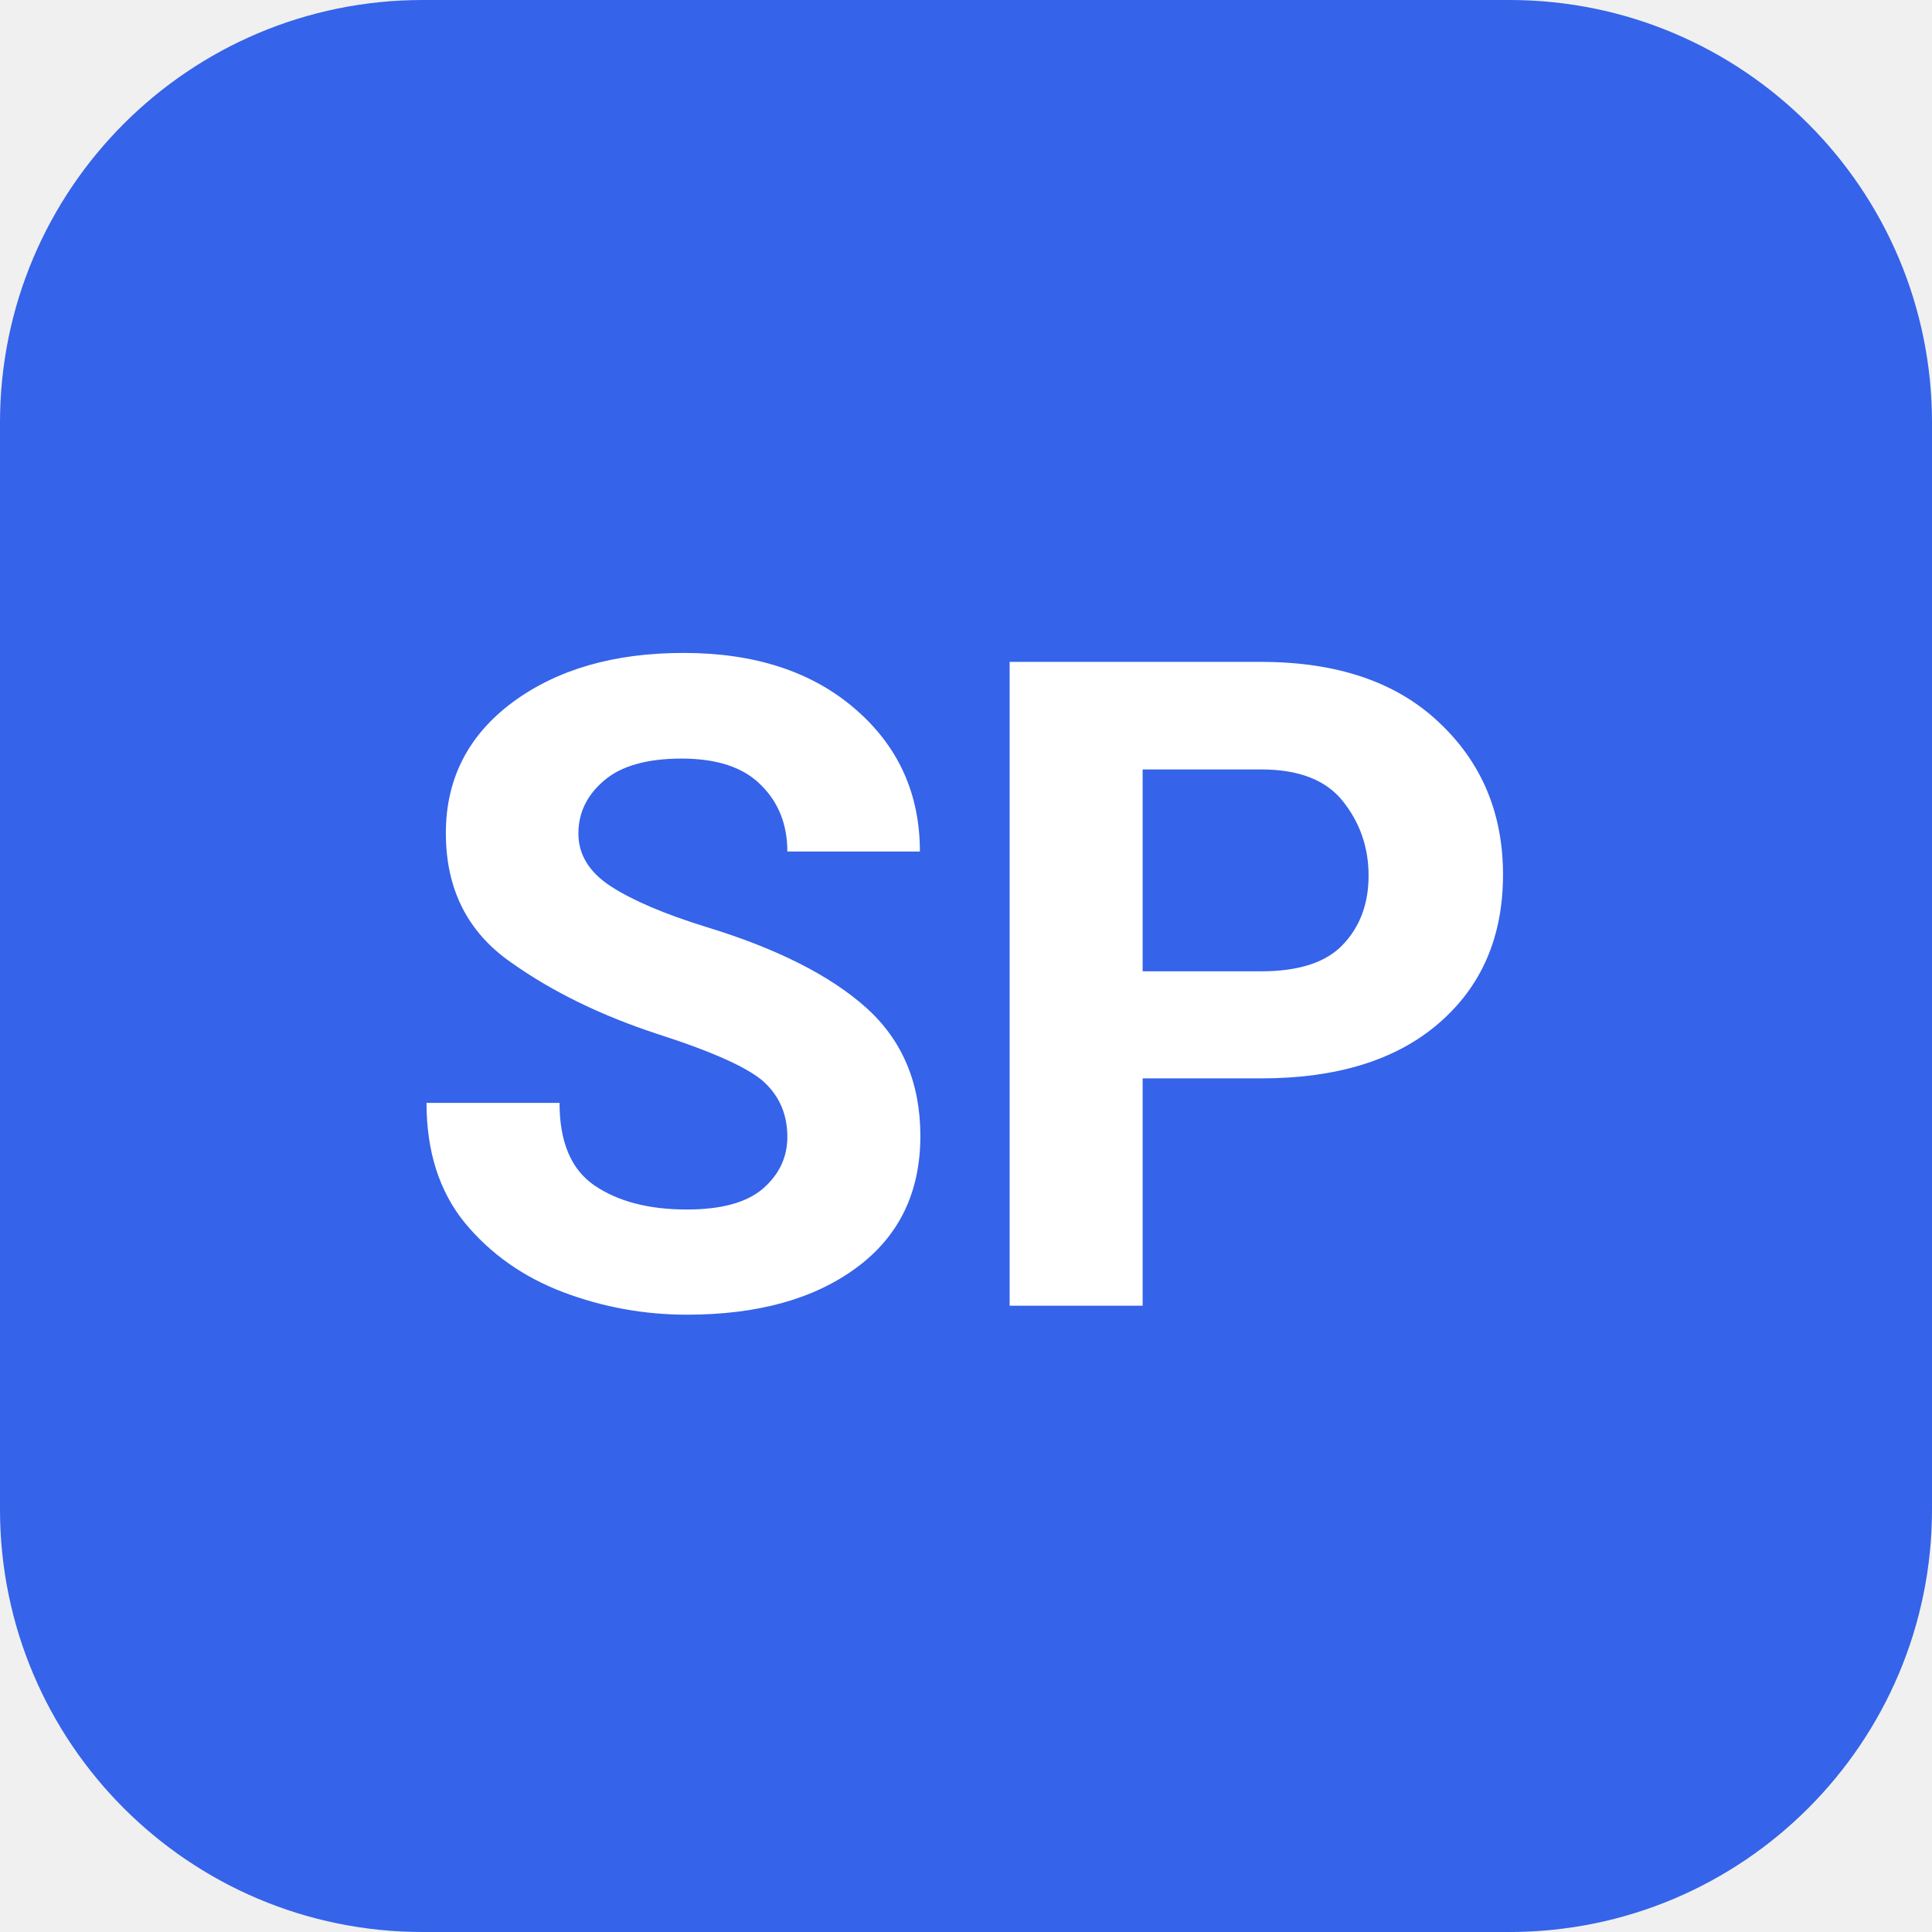
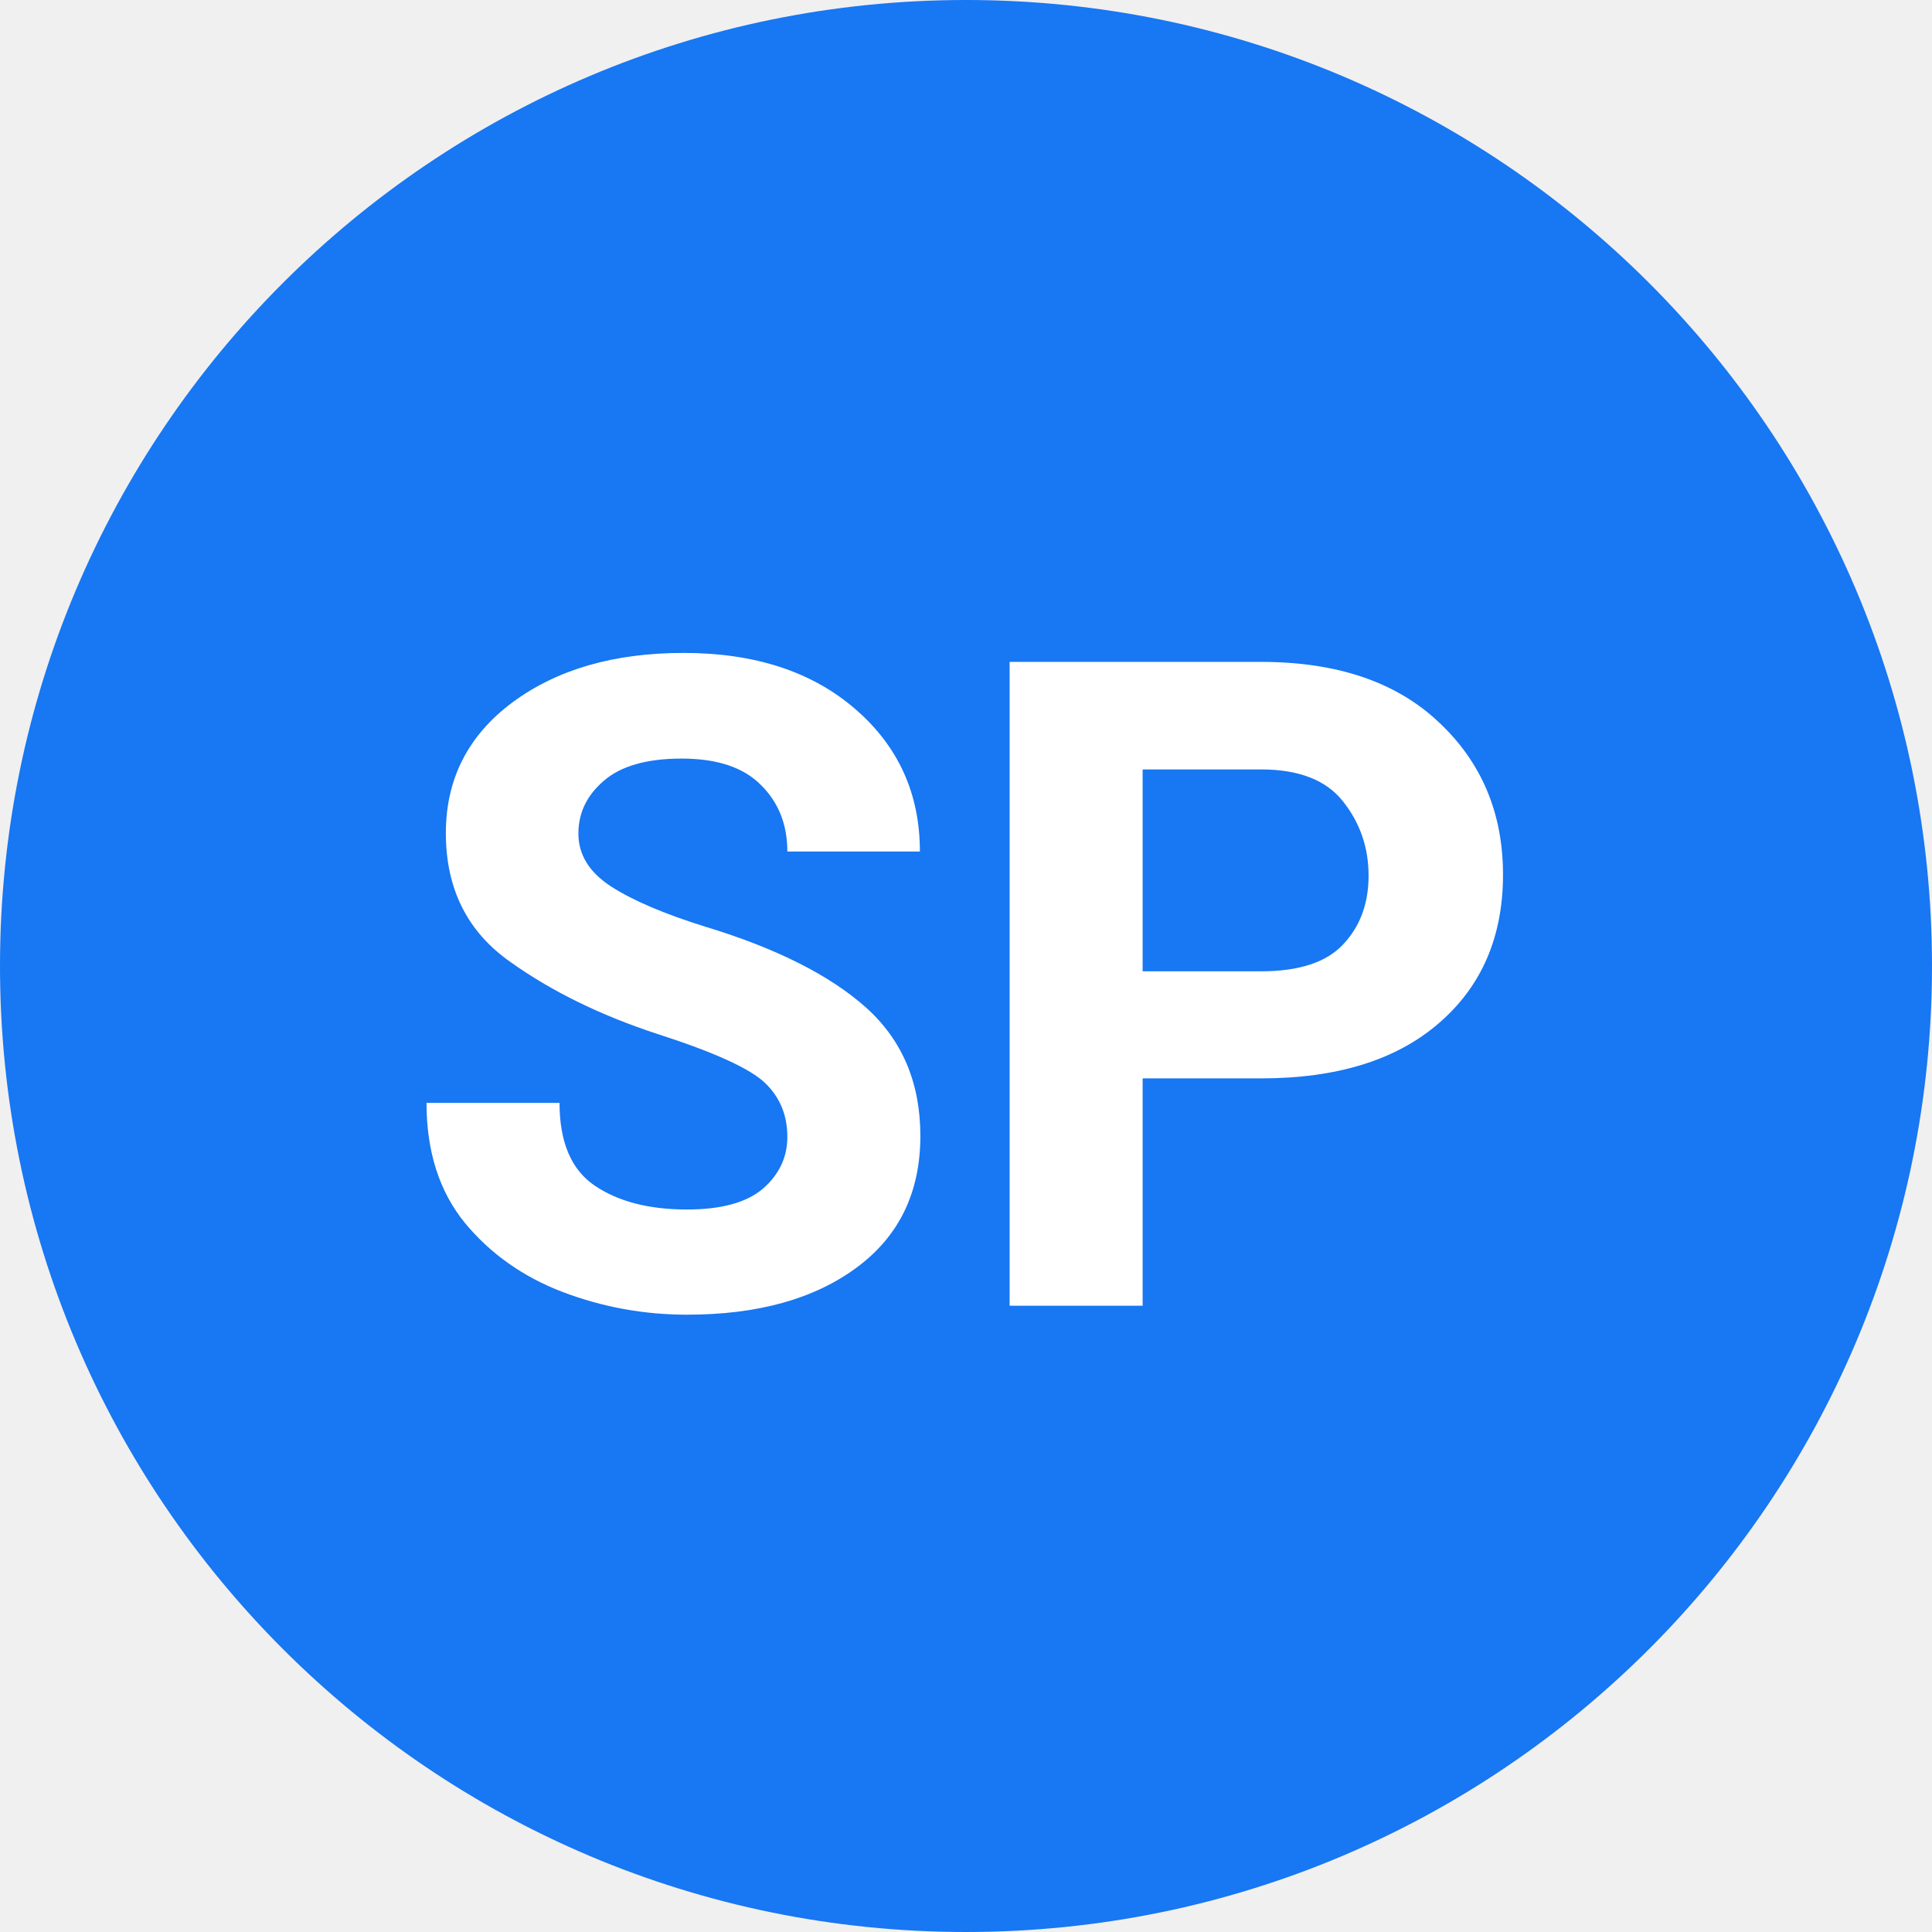
<svg xmlns="http://www.w3.org/2000/svg" viewBox="0 0 64 64" role="img" aria-label="MS Social Pilot">
-   <rect width="64" height="64" rx="14" fill="#3563e9" />
+   <rect width="64" height="64" rx="32" fill="#1877f2" />
  <text x="32" y="33" fill="#ffffff" font-family="system-ui, -apple-system, 'Segoe UI', Roboto, sans-serif" font-size="30" font-weight="700" text-anchor="middle" dominant-baseline="central">SP</text>
</svg>
